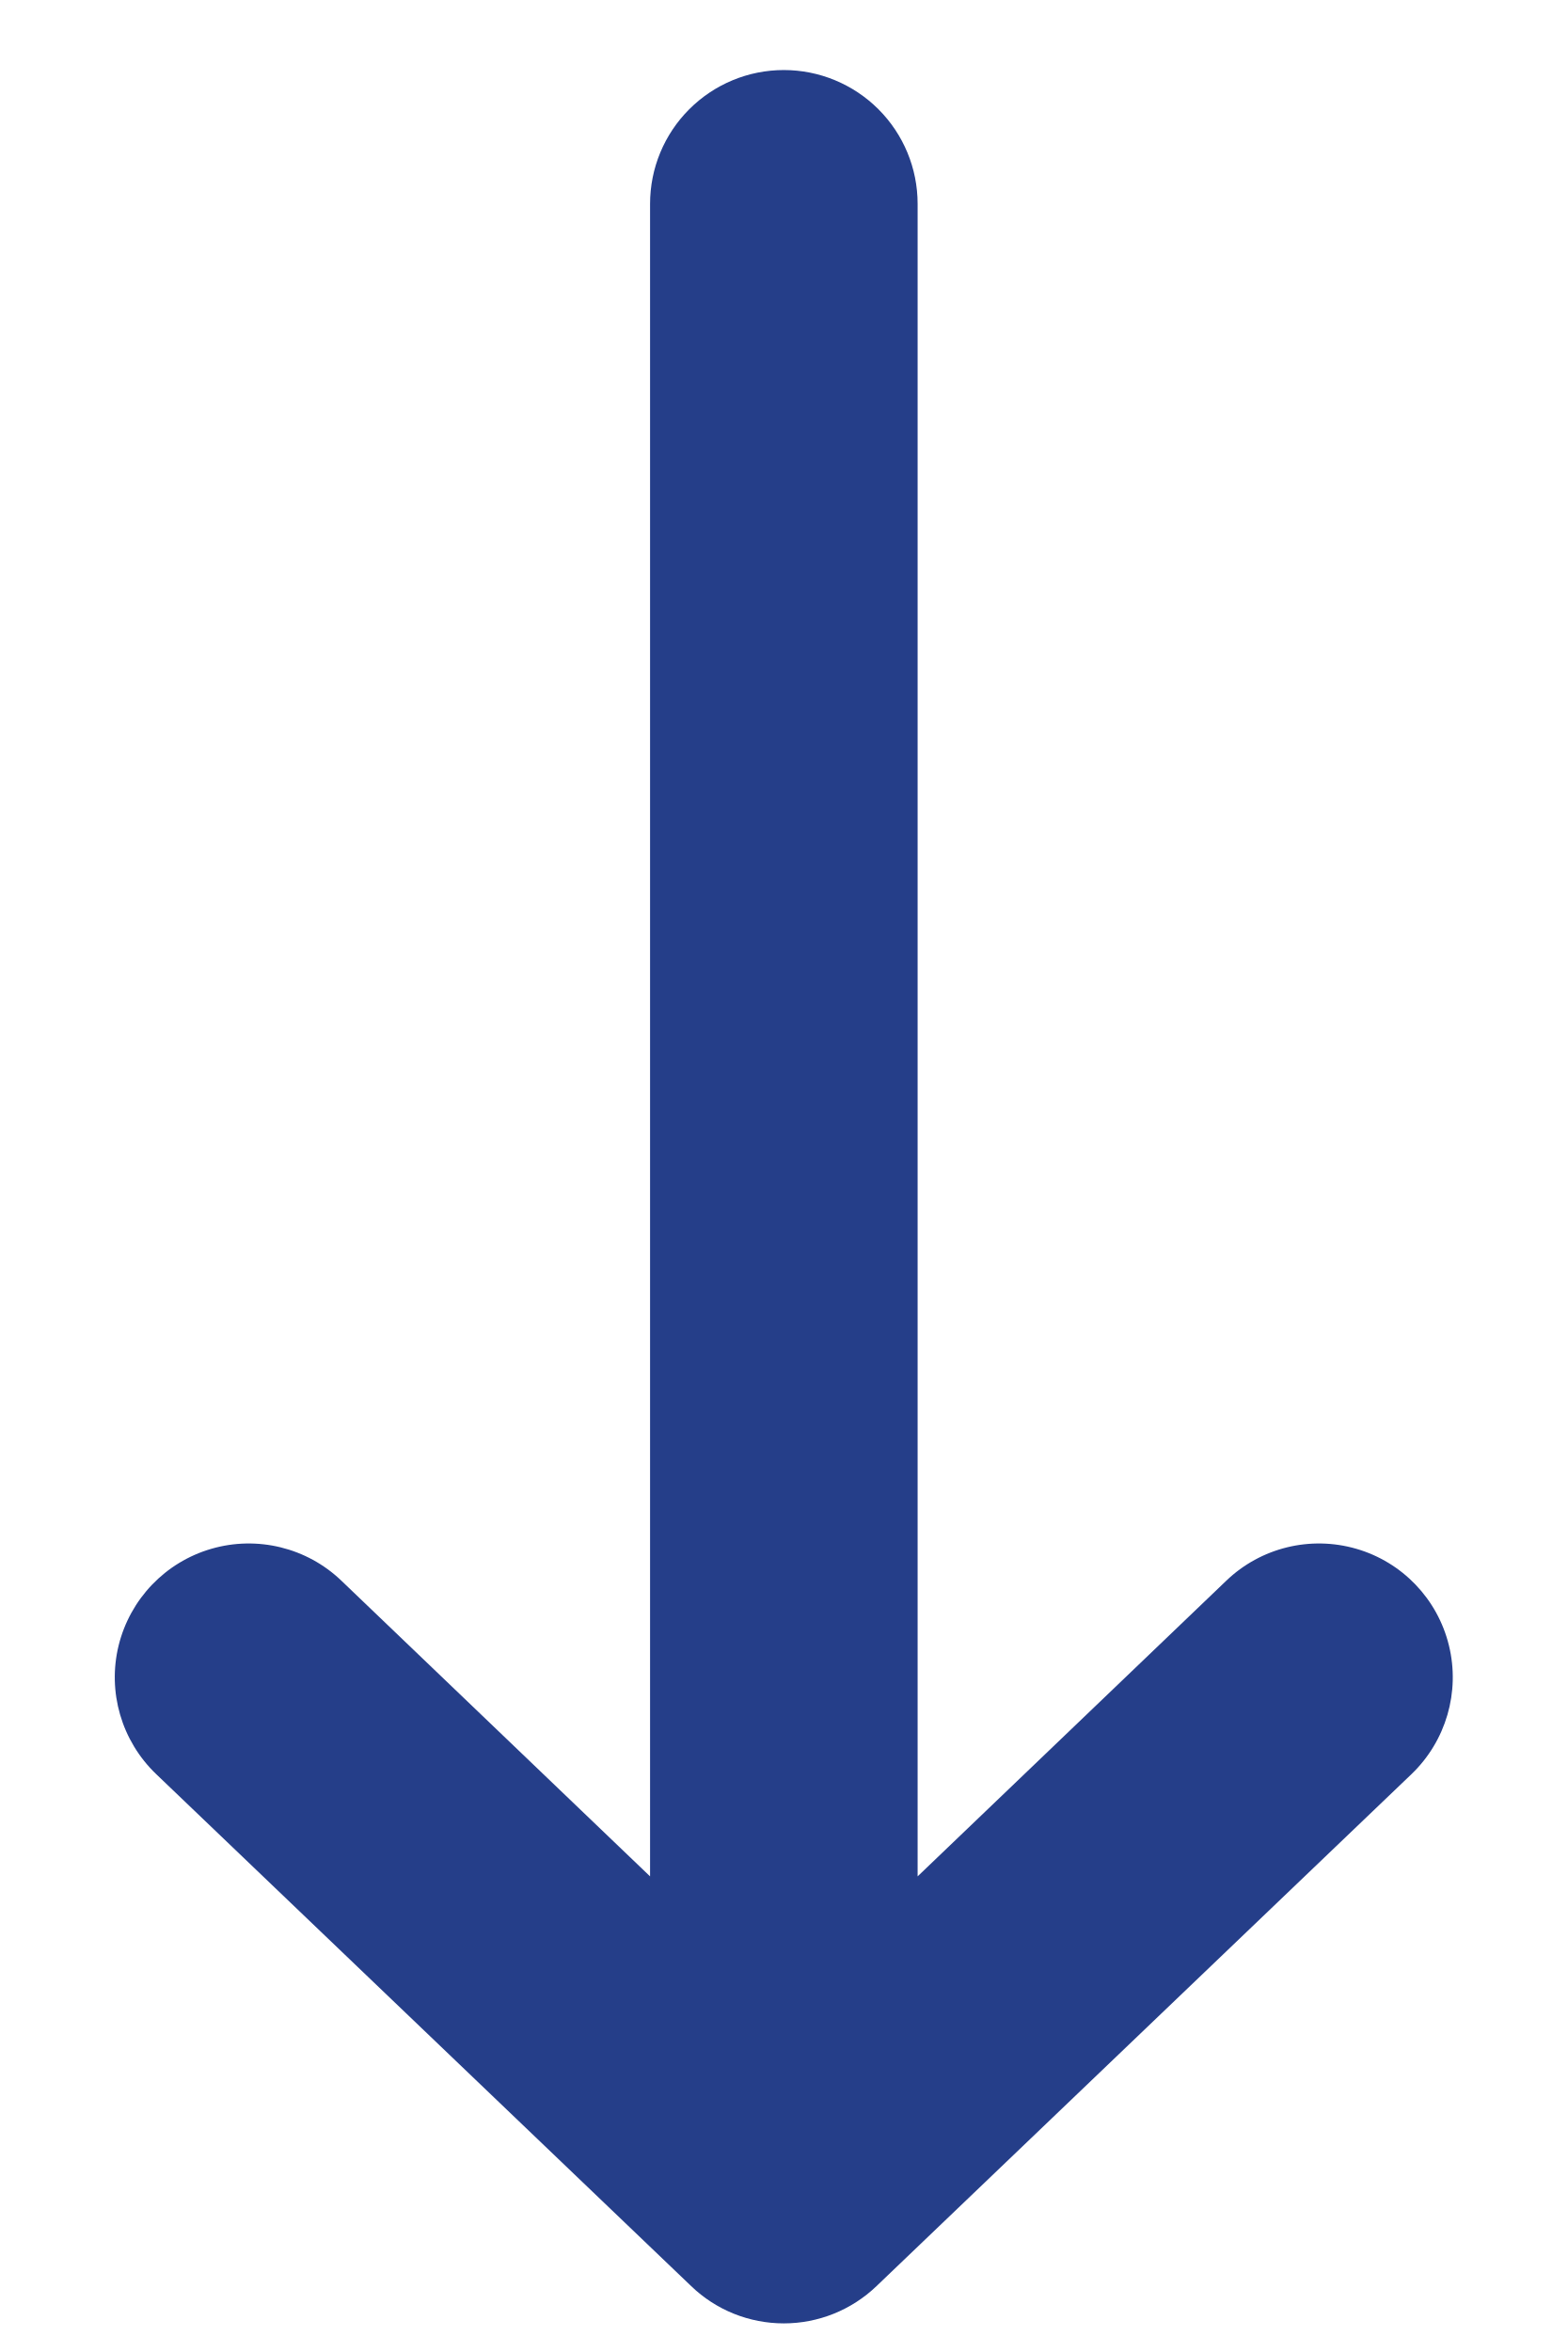
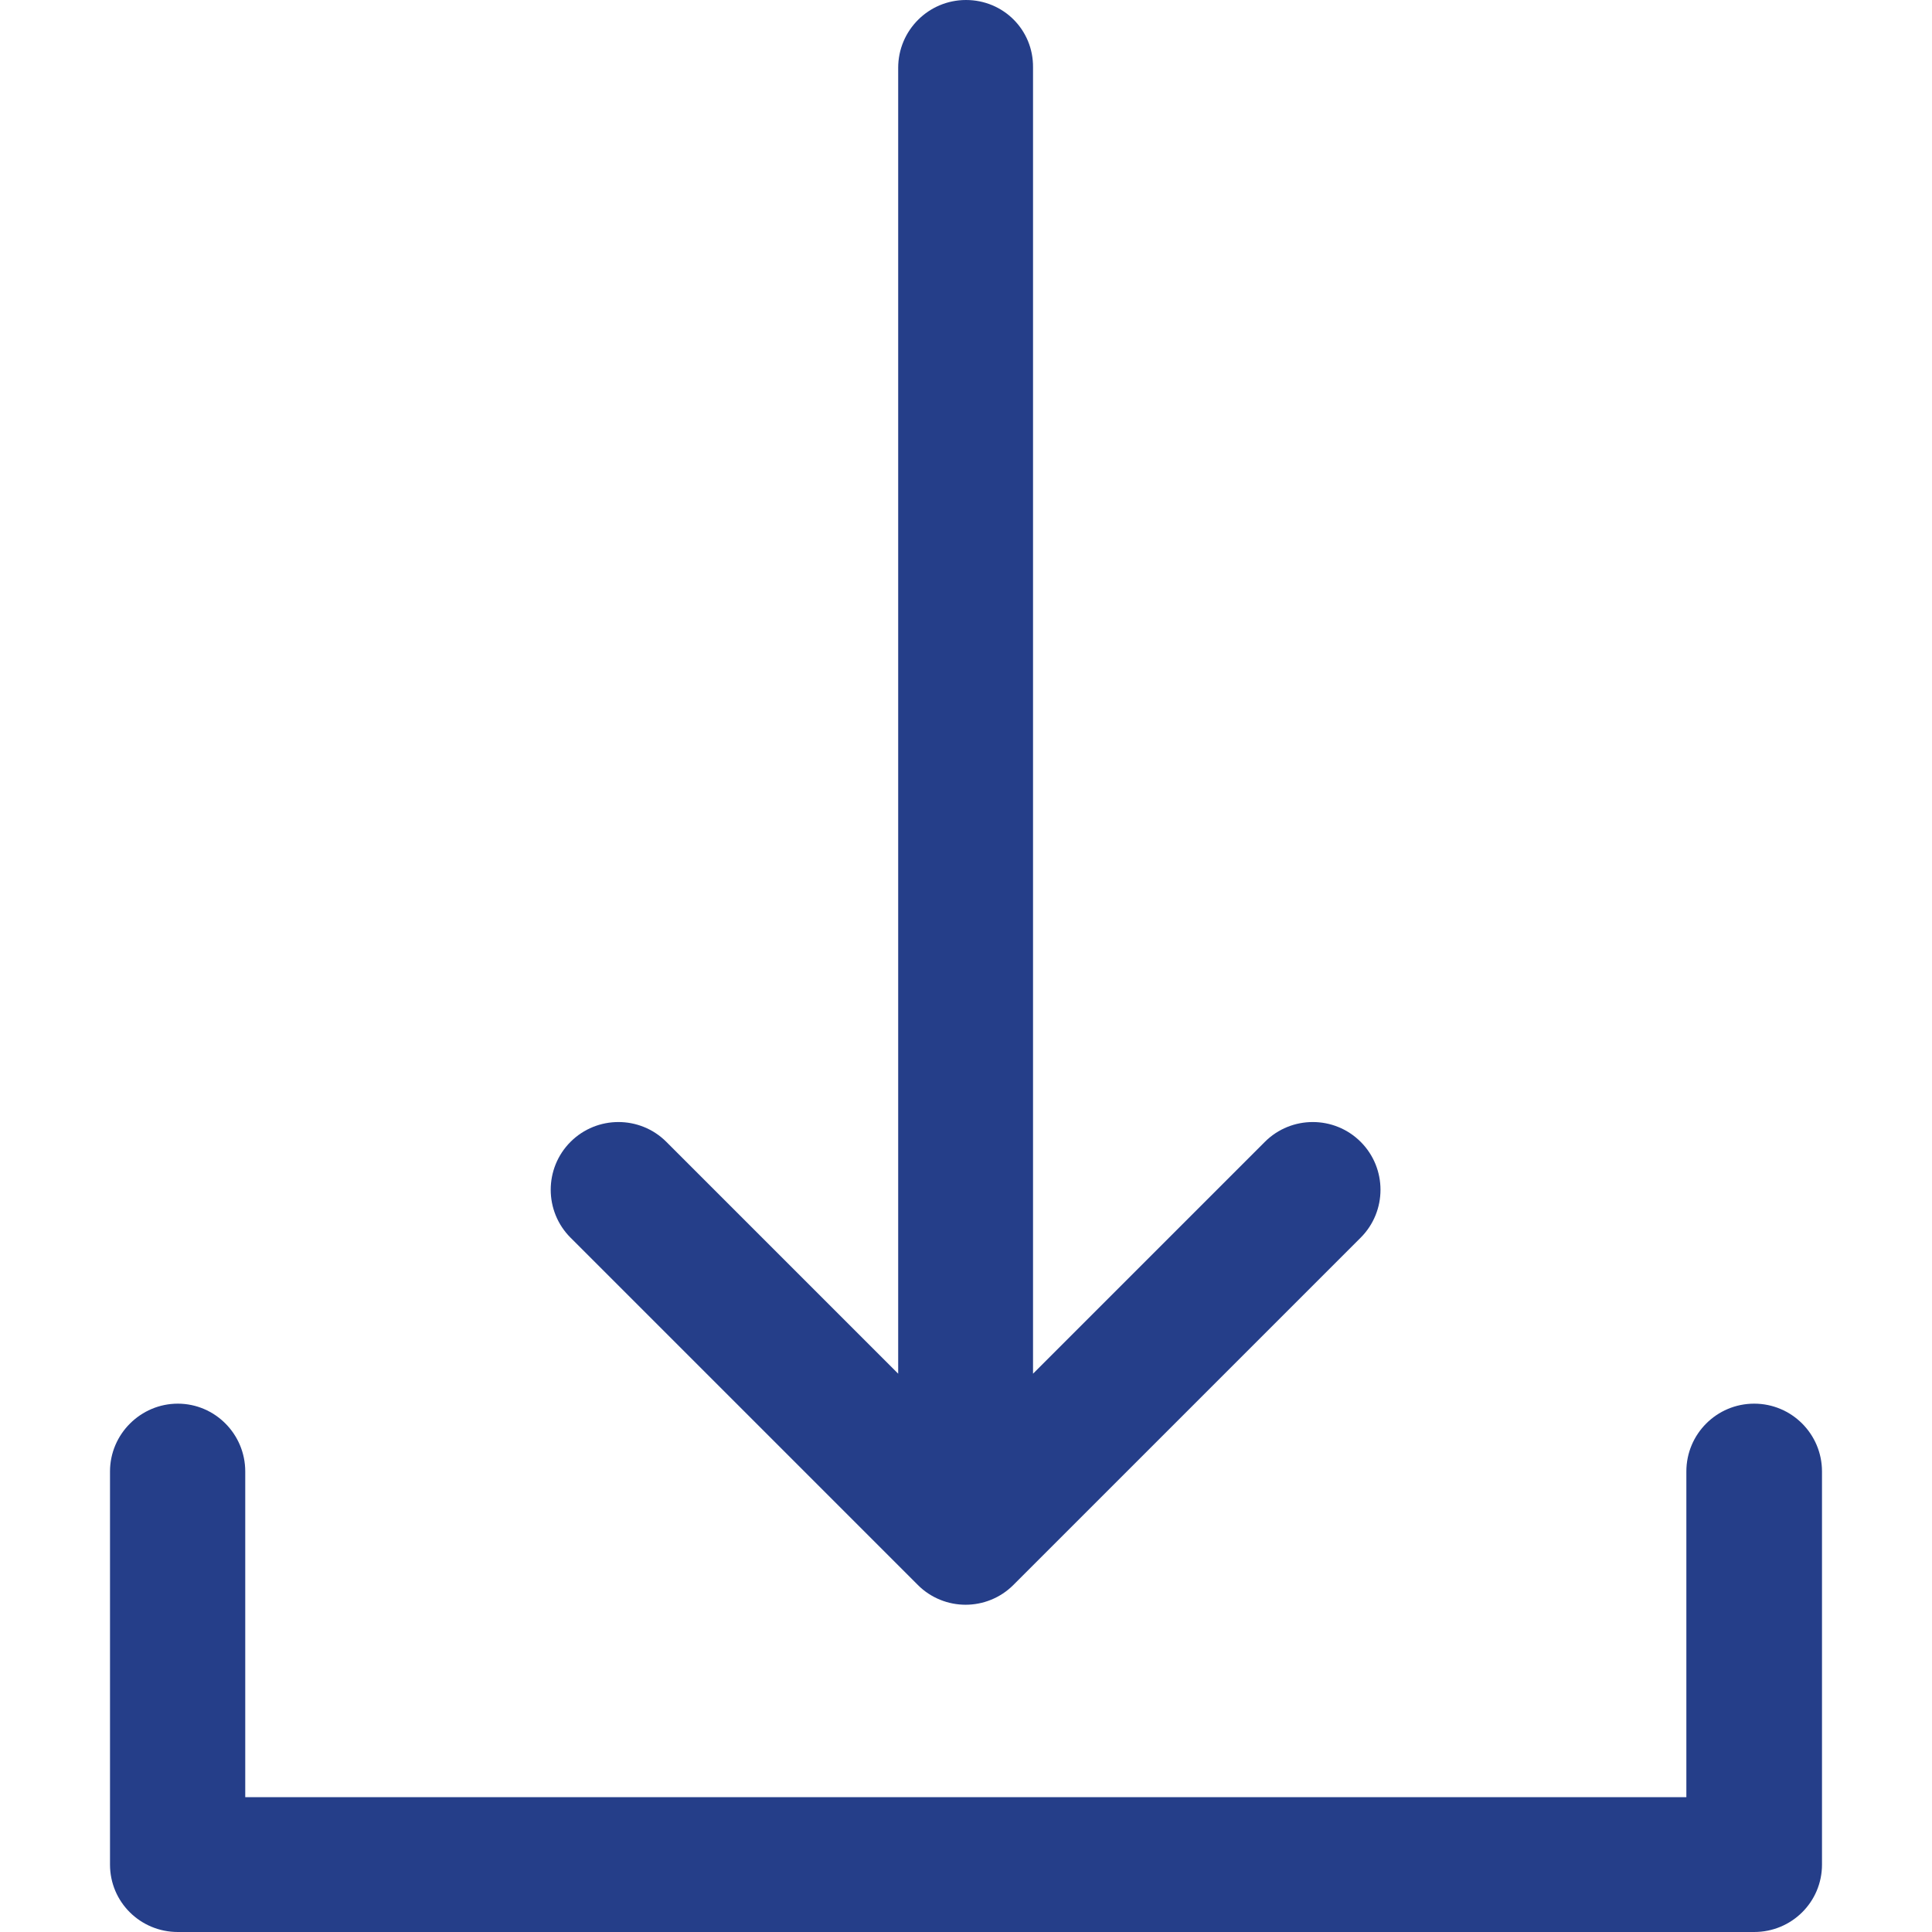
- <svg xmlns="http://www.w3.org/2000/svg" width="12" height="18" viewBox="0 0 12 18" fill="none">
-   <path d="M6 0.536C5.728 0.536 5.468 0.644 5.276 0.836C5.084 1.028 4.976 1.288 4.976 1.56V14.36L2.613 12.097H2.613C2.349 11.844 1.969 11.751 1.618 11.853C1.266 11.955 0.996 12.237 0.908 12.593C0.821 12.948 0.93 13.323 1.195 13.577L5.291 17.496V17.496C5.481 17.679 5.735 17.781 6 17.781C6.264 17.781 6.518 17.679 6.709 17.496L10.805 13.577V13.577C11.069 13.323 11.178 12.948 11.091 12.593C11.004 12.237 10.734 11.955 10.382 11.853C10.03 11.751 9.651 11.844 9.387 12.097L7.024 14.36V1.56C7.024 1.288 6.916 1.028 6.724 0.836C6.532 0.644 6.271 0.536 6 0.536L6 0.536Z" fill="#253E89" />
+ <svg xmlns="http://www.w3.org/2000/svg" version="1.1" x="0px" y="0px" viewBox="0 0 490 490" style="enable-background:new 0 0 490 490;" xml:space="preserve" fill="#253E89">
+   <g>
+     <g>
+       <g>
+         <path d="M245,0c-9.5,0-17.2,7.7-17.2,17.2v331.2L169,289.6c-6.7-6.7-17.6-6.7-24.3,0s-6.7,17.6,0,24.3l88.1,88.1     c3.3,3.3,7.7,5,12.1,5c4.4,0,8.8-1.7,12.1-5l88.1-88.1c6.7-6.7,6.7-17.6,0-24.3c-6.7-6.7-17.6-6.7-24.3,0L262,348.4V17.1     C262.1,7.6,254.5,0,245,0z" />
+         <path d="M462.1,472.9v-99.7c0-9.5-7.7-17.2-17.2-17.2s-17.2,7.7-17.2,17.2v82.6H62.2v-82.6c0-9.5-7.7-17.2-17.1-17.2     s-17.2,7.7-17.2,17.2v99.7c0,9.5,7.7,17.1,17.2,17.1h399.8C454.4,490,462.1,482.4,462.1,472.9z" />
+       </g>
+     </g>
+     <g>
+ 	</g>
+     <g>
+ 	</g>
+     <g>
+ 	</g>
+     <g>
+ 	</g>
+     <g>
+ 	</g>
+     <g>
+ 	</g>
+     <g>
+ 	</g>
+     <g>
+ 	</g>
+     <g>
+ 	</g>
+     <g>
+ 	</g>
+     <g>
+ 	</g>
+     <g>
+ 	</g>
+     <g>
+ 	</g>
+     <g>
+ 	</g>
+     <g>
+ 	</g>
+   </g>
+   <g>
+ </g>
+   <g>
+ </g>
+   <g>
+ </g>
+   <g>
+ </g>
+   <g>
+ </g>
+   <g>
+ </g>
+   <g>
+ </g>
+   <g>
+ </g>
+   <g>
+ </g>
+   <g>
+ </g>
+   <g>
+ </g>
+   <g>
+ </g>
+   <g>
+ </g>
+   <g>
+ </g>
+   <g>
+ </g>
</svg>
